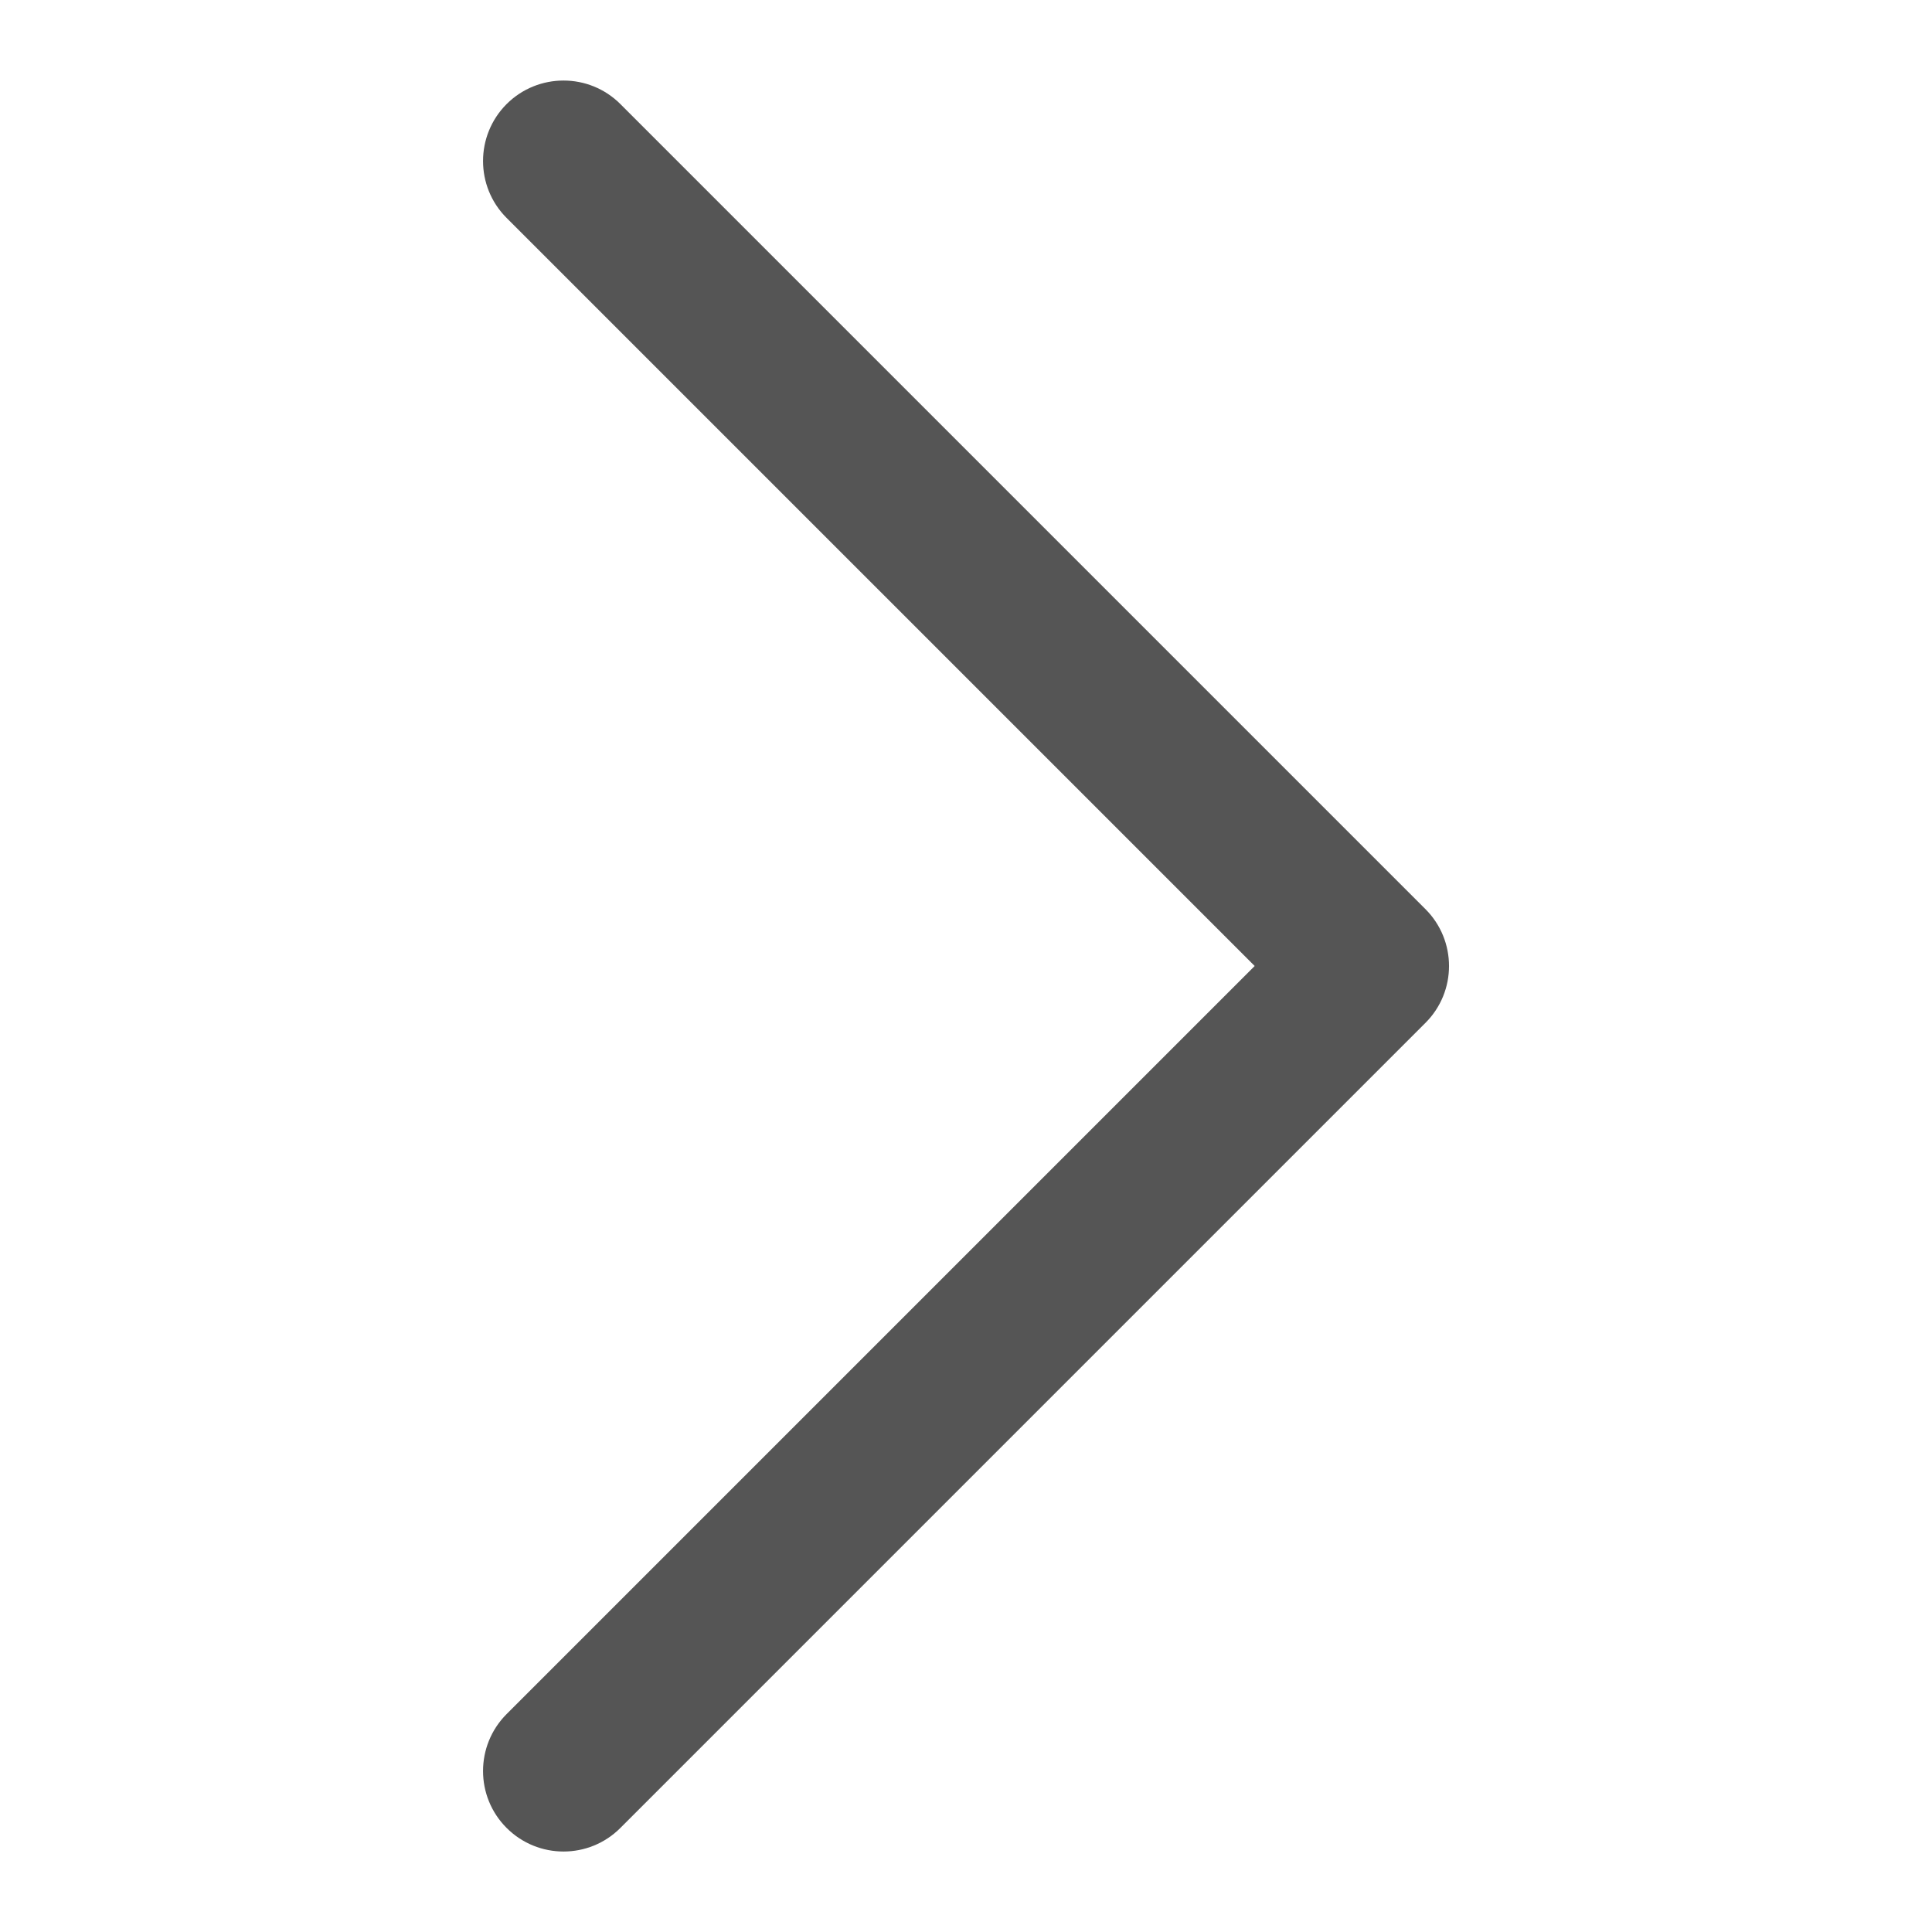
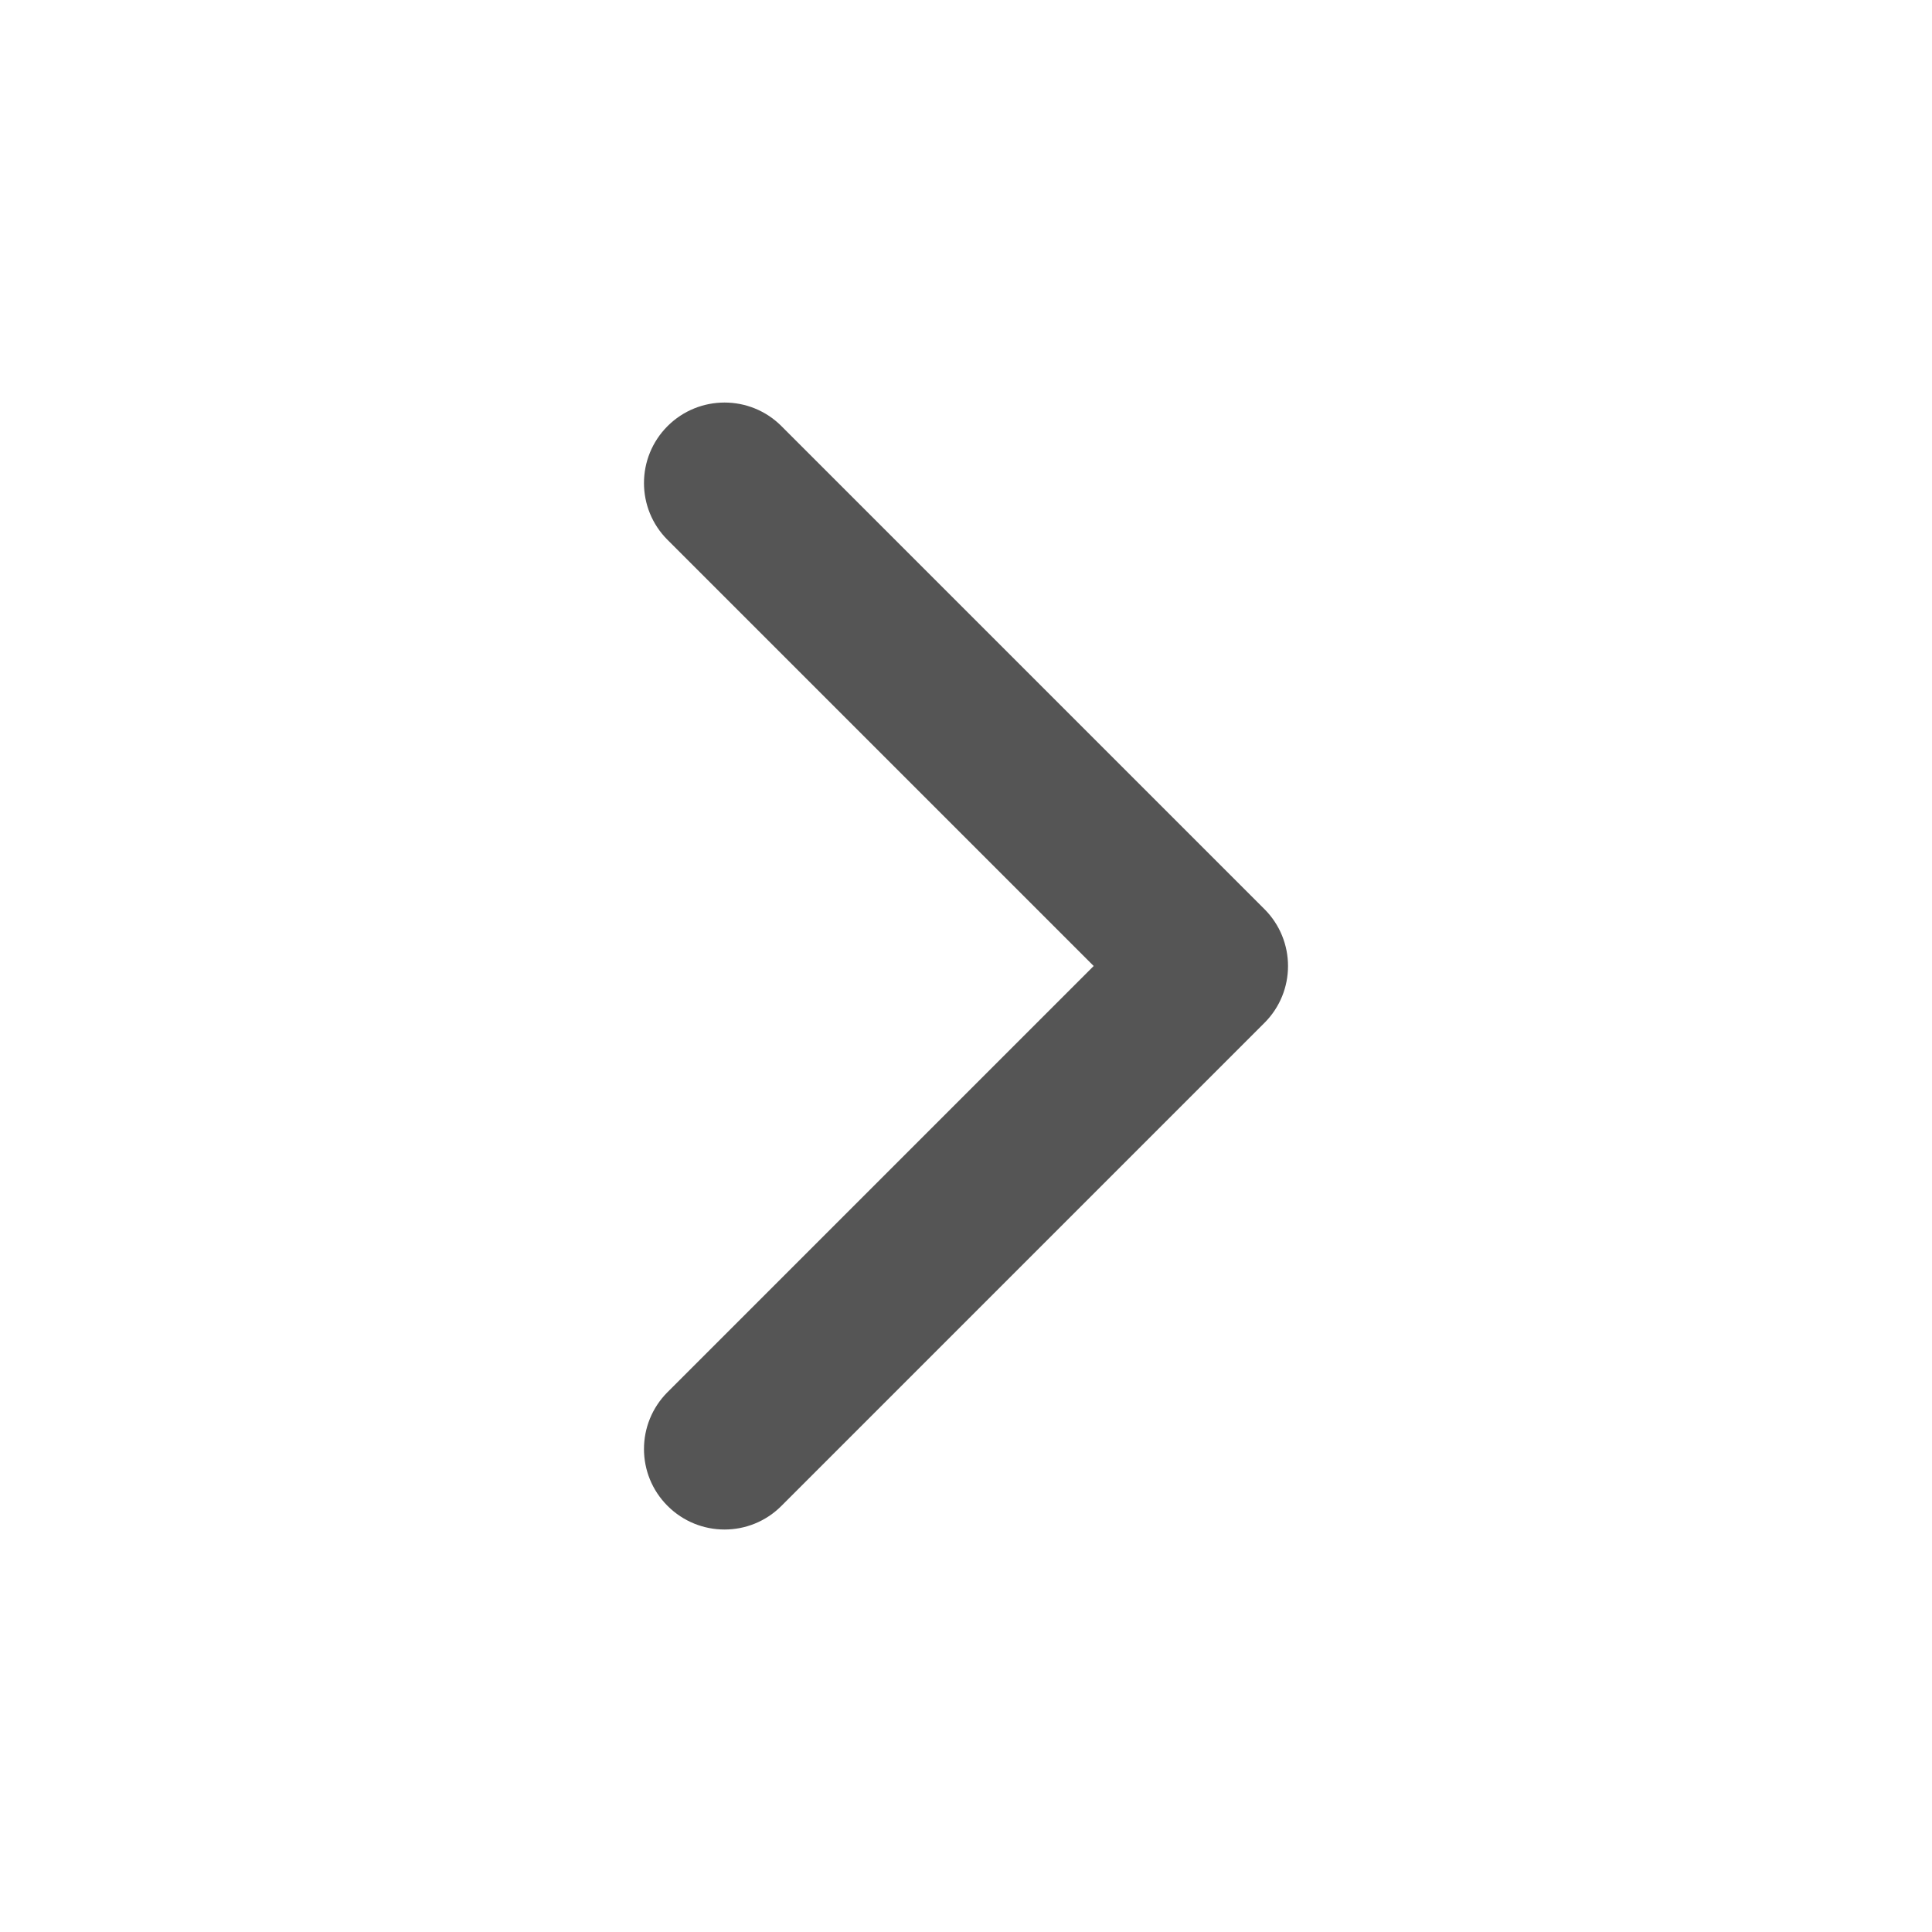
<svg xmlns="http://www.w3.org/2000/svg" width="24" height="24" viewBox="0 0 24 24" fill="none">
-   <path d="M6.293 1.293C6.684 0.903 7.317 0.903 7.707 1.293L17.707 11.293C18.098 11.684 18.098 12.317 17.707 12.707L7.707 22.707C7.317 23.098 6.684 23.098 6.293 22.707C5.903 22.317 5.903 21.684 6.293 21.293L15.586 12L6.293 2.707C5.903 2.317 5.903 1.684 6.293 1.293Z" fill="#555555" />
+   <path d="M8.293 6.707C7.902 6.317 7.902 5.684 8.293 5.293C8.684 4.903 9.317 4.903 9.707 5.293L15.707 11.293C16.098 11.684 16.098 12.317 15.707 12.707L9.707 18.707C9.317 19.098 8.684 19.098 8.293 18.707C7.902 18.317 7.902 17.684 8.293 17.293L13.586 12L8.293 6.707Z" fill="#555555" />
</svg>
